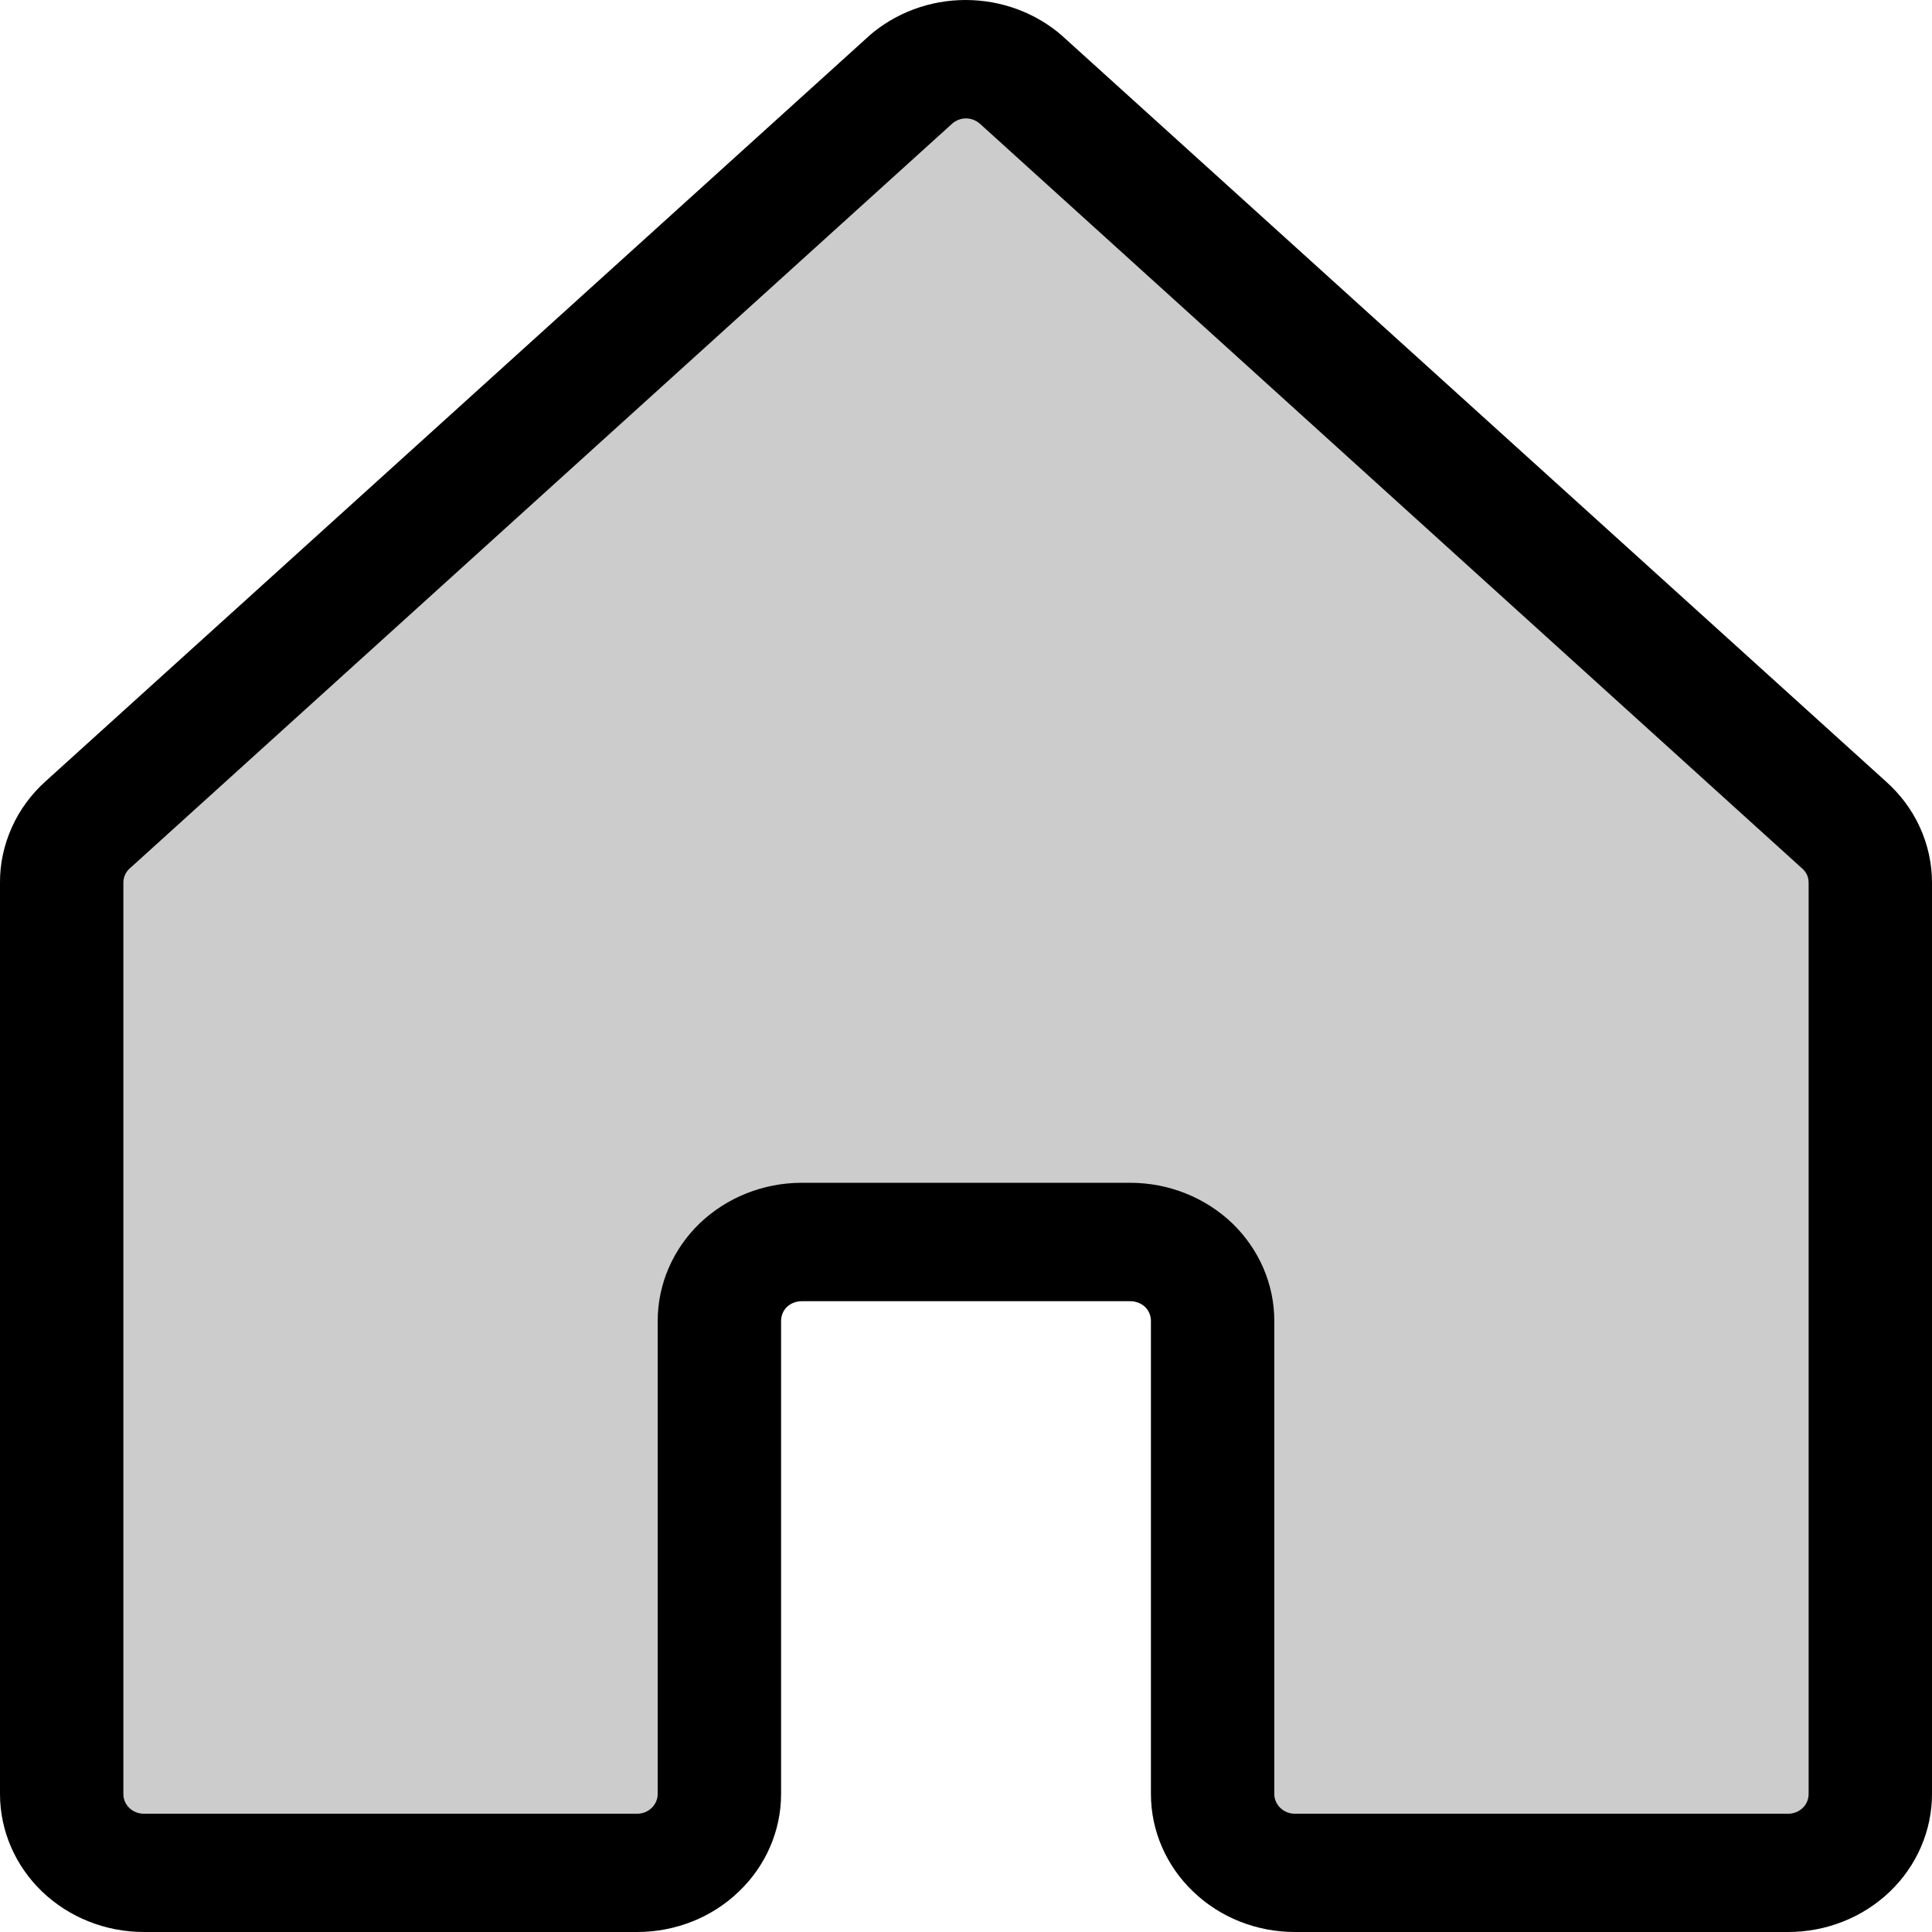
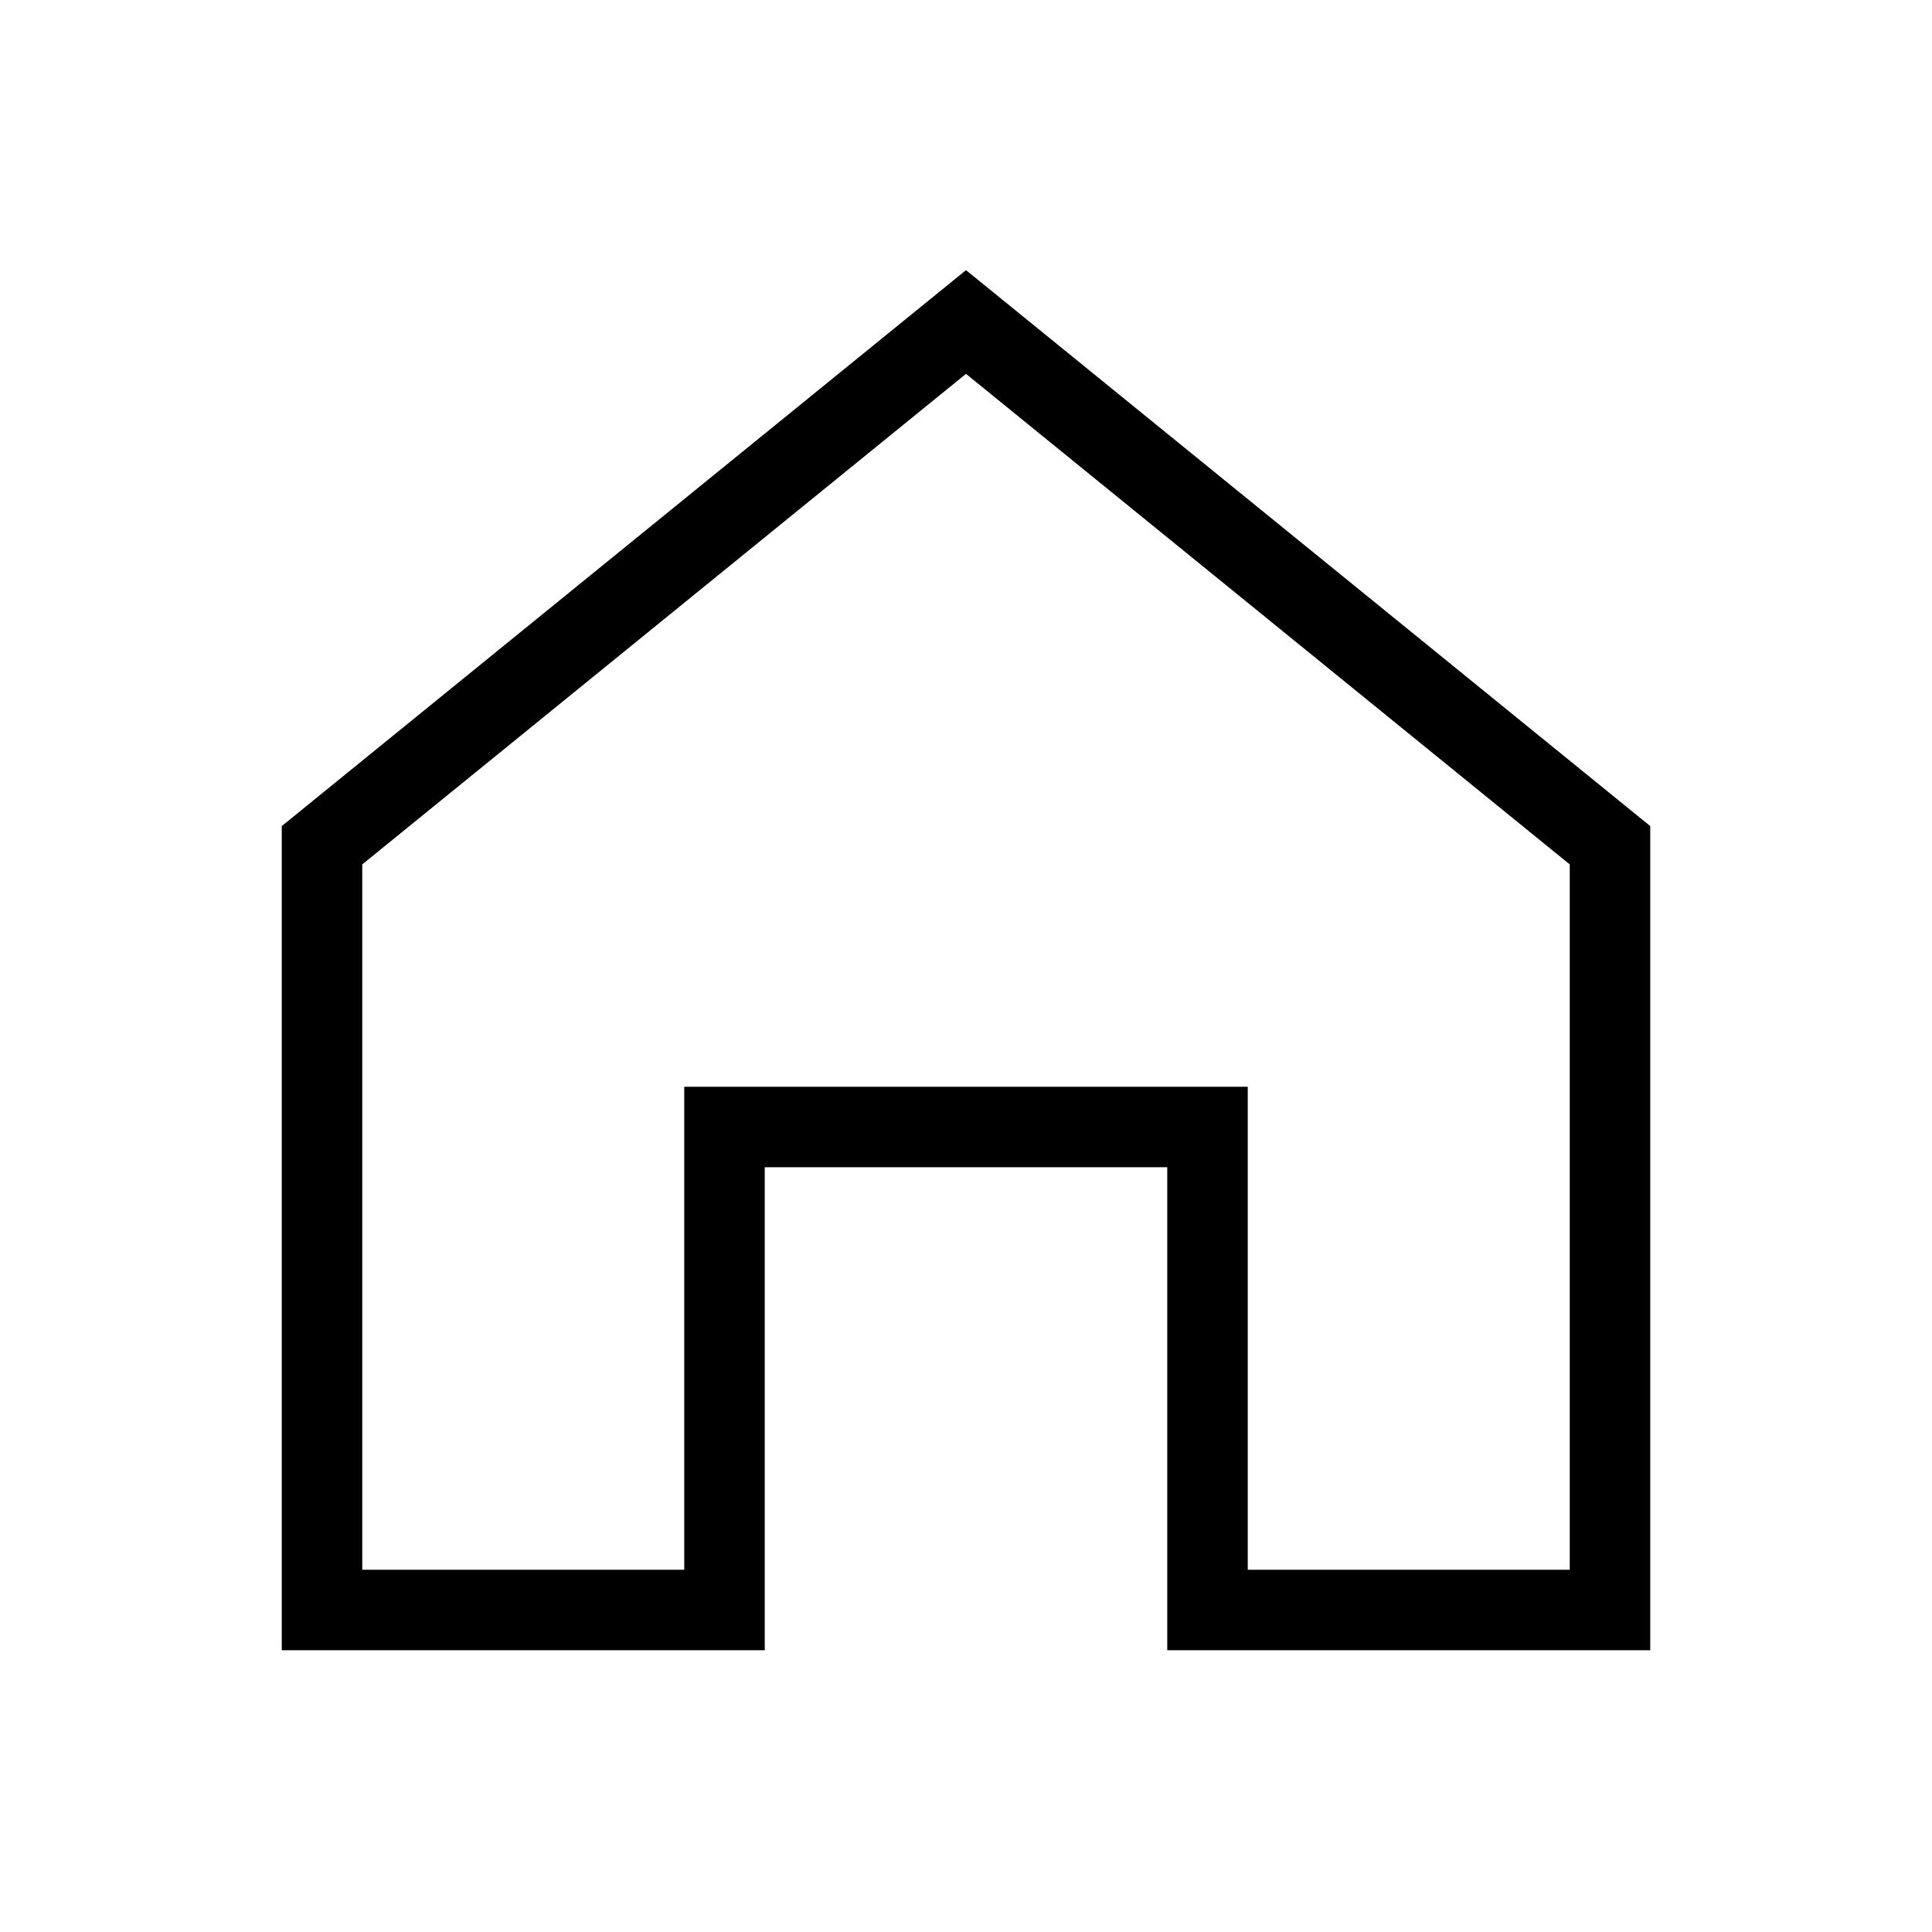
- <svg xmlns="http://www.w3.org/2000/svg" width="14" height="14" viewBox="0 0 14 14" fill="none">
-   <path d="M0.5 13.5V6L7 0.5L13.5 6V13.5H9V9H5V13.5H0.5Z" fill="currentColor" fill-opacity="0.2" />
-   <path d="M13.663 5.66L7.705 0.267L7.699 0.261C7.507 0.093 7.257 0 6.997 0C6.738 0 6.488 0.093 6.296 0.261L6.29 0.267L0.332 5.66C0.227 5.754 0.143 5.868 0.086 5.995C0.029 6.122 -0.001 6.258 1.0719e-05 6.396V13C1.0719e-05 13.265 0.11 13.52 0.305 13.707C0.501 13.895 0.766 14 1.043 14H4.617C4.894 14 5.159 13.895 5.354 13.707C5.55 13.52 5.66 13.265 5.66 13V9.571C5.66 9.534 5.675 9.497 5.703 9.47C5.731 9.444 5.769 9.429 5.809 9.429H8.191C8.231 9.429 8.269 9.444 8.297 9.47C8.325 9.497 8.34 9.534 8.34 9.571V13C8.34 13.265 8.45 13.52 8.646 13.707C8.841 13.895 9.106 14 9.383 14H12.957C13.234 14 13.499 13.895 13.695 13.707C13.89 13.52 14 13.265 14 13V6.396C14 6.258 13.97 6.121 13.912 5.994C13.854 5.867 13.769 5.754 13.663 5.66ZM13.106 13C13.106 13.038 13.091 13.074 13.063 13.101C13.035 13.128 12.997 13.143 12.957 13.143H9.383C9.343 13.143 9.306 13.128 9.278 13.101C9.25 13.074 9.234 13.038 9.234 13V9.571C9.234 9.306 9.124 9.052 8.929 8.864C8.733 8.677 8.468 8.571 8.191 8.571H5.809C5.532 8.571 5.267 8.677 5.071 8.864C4.876 9.052 4.766 9.306 4.766 9.571V13C4.766 13.038 4.75 13.074 4.722 13.101C4.694 13.128 4.657 13.143 4.617 13.143H1.043C1.003 13.143 0.965 13.128 0.937 13.101C0.909 13.074 0.894 13.038 0.894 13V6.396C0.894 6.377 0.898 6.357 0.906 6.339C0.915 6.32 0.927 6.304 0.942 6.291L0.949 6.285L6.902 0.894C6.929 0.871 6.964 0.858 7 0.858C7.036 0.858 7.07 0.871 7.098 0.894L13.051 6.286L13.057 6.291C13.073 6.305 13.085 6.321 13.094 6.339C13.102 6.357 13.106 6.377 13.106 6.397V13Z" fill="currentColor" />
+ <svg xmlns="http://www.w3.org/2000/svg" width="24" height="24" viewBox="0 0 24 24" fill="none" stroke="currentColor" stroke-width="1.0" stroke-linecap="butt" stroke-linejoin="miter">
+   <path d="M4 10.5 12 4l8 6.5V20H15v-6H9v6H4z" />
</svg>
